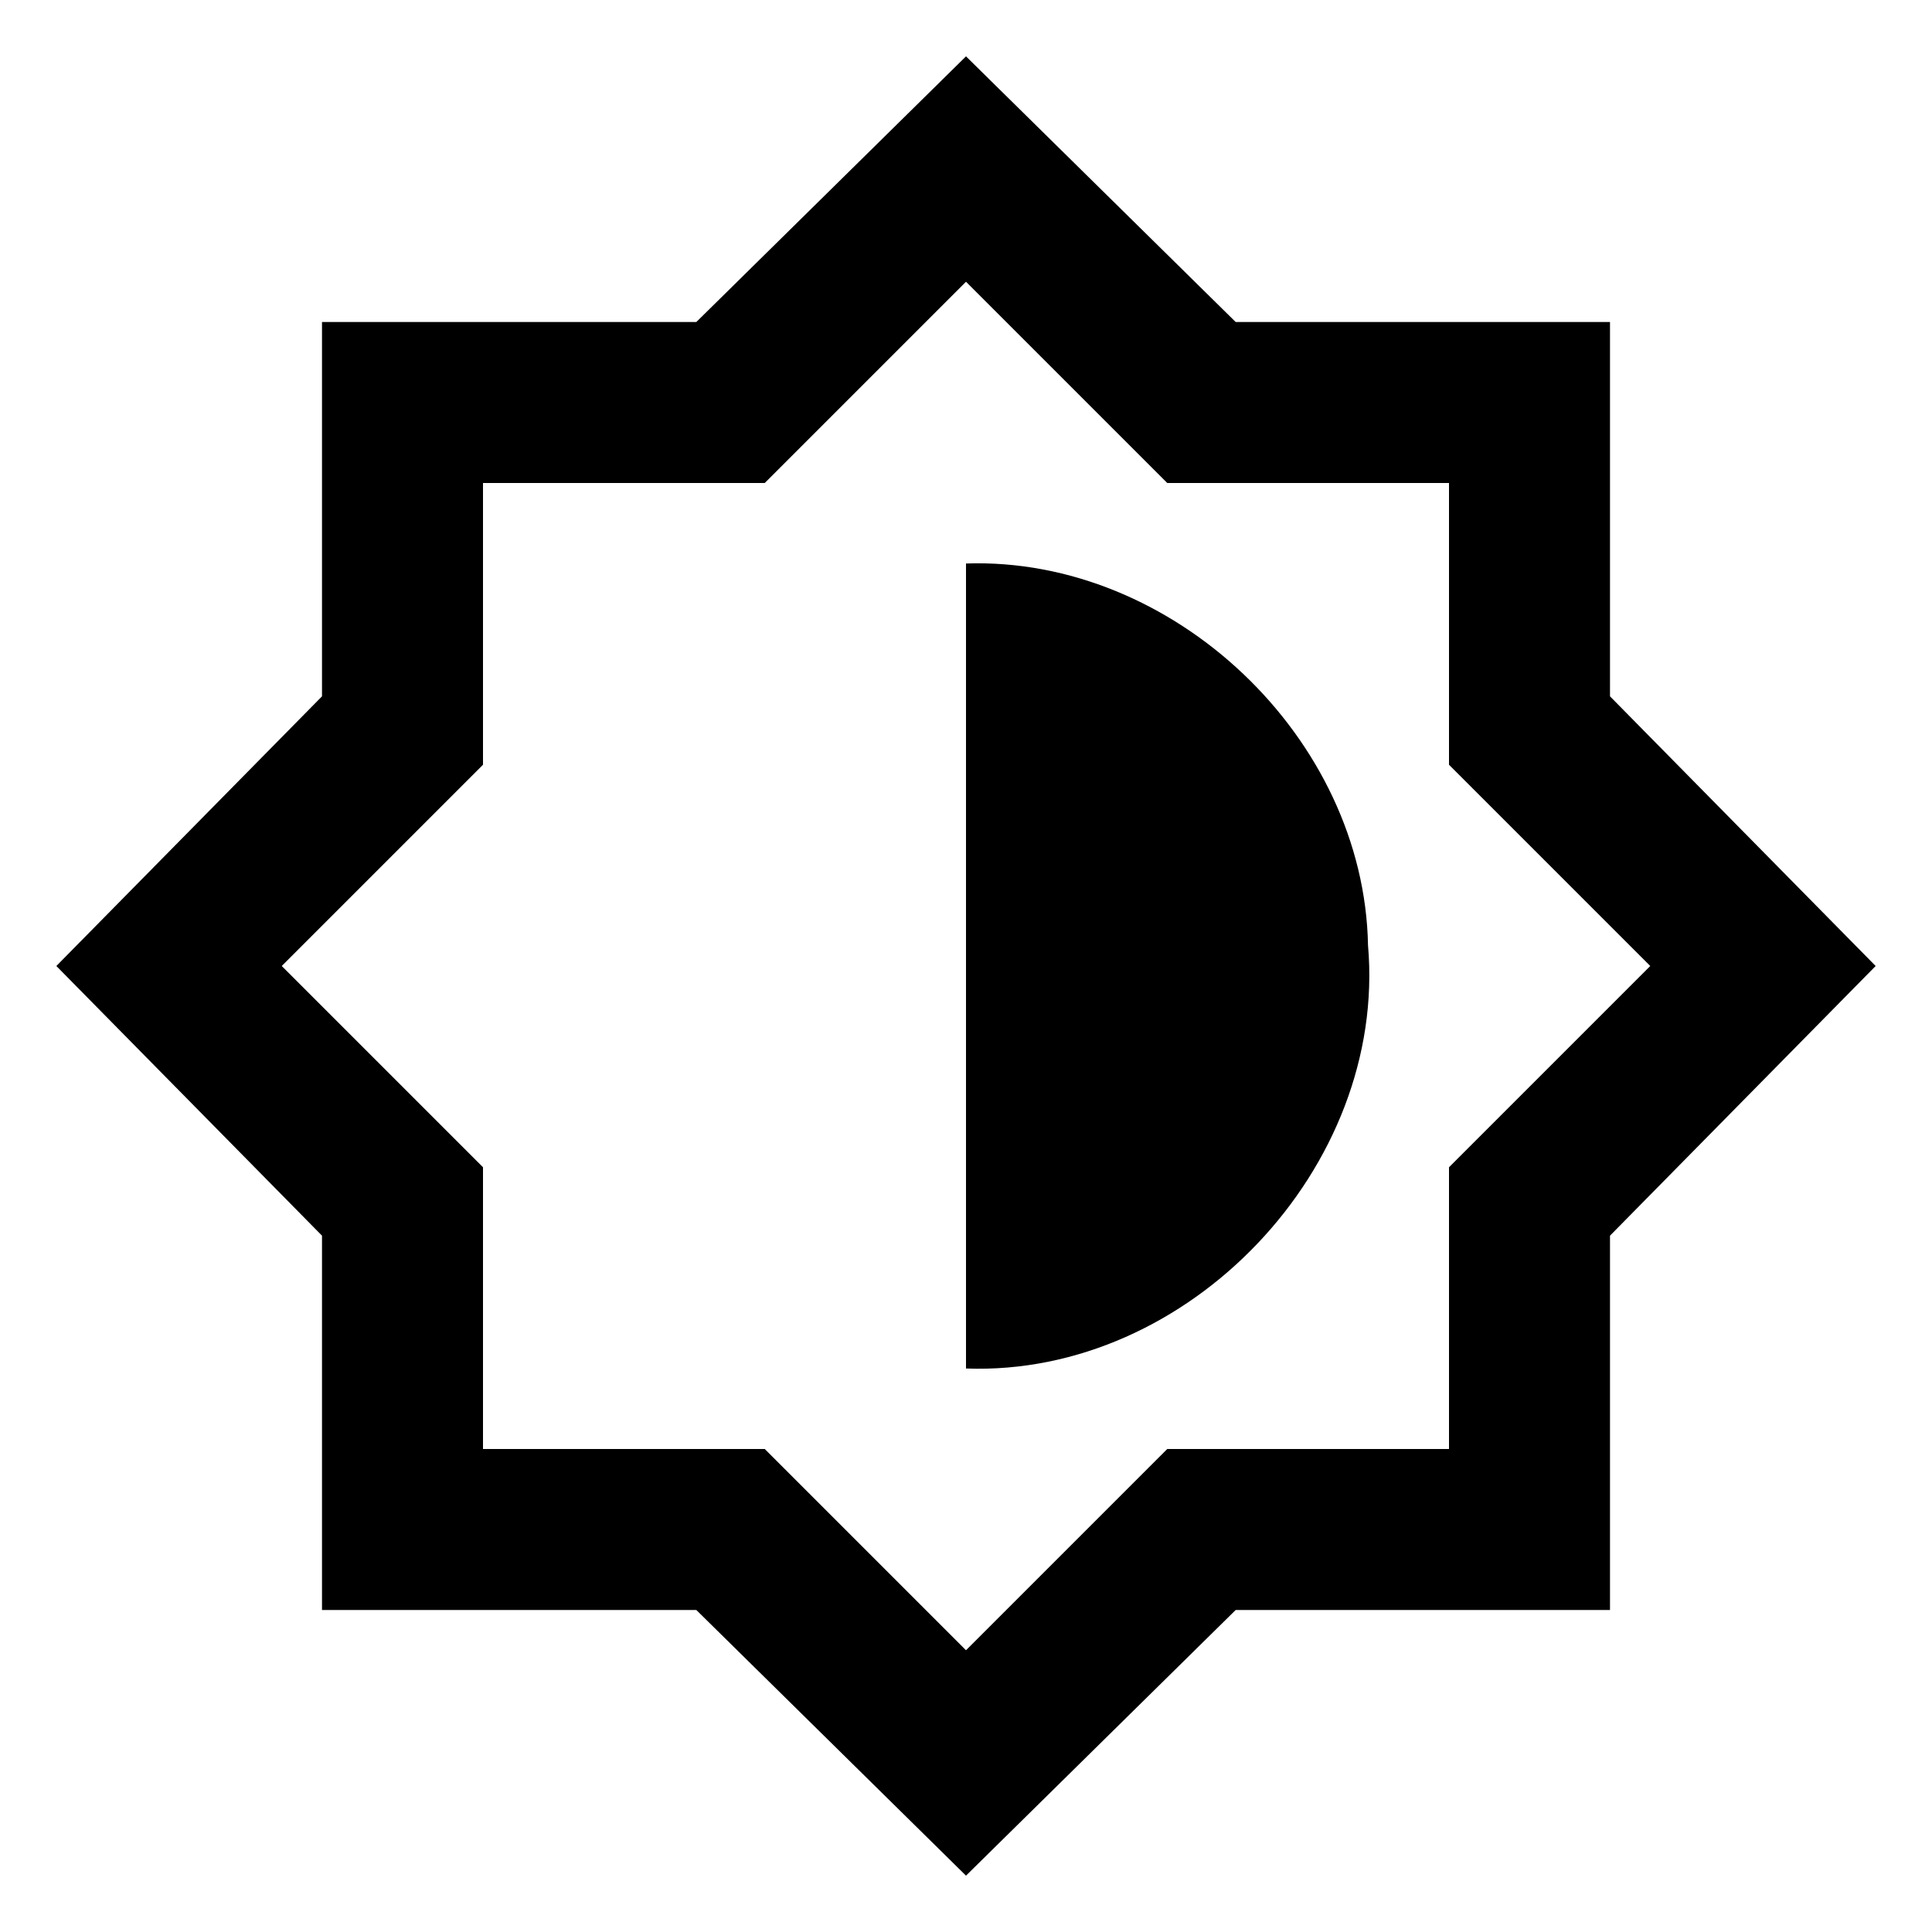
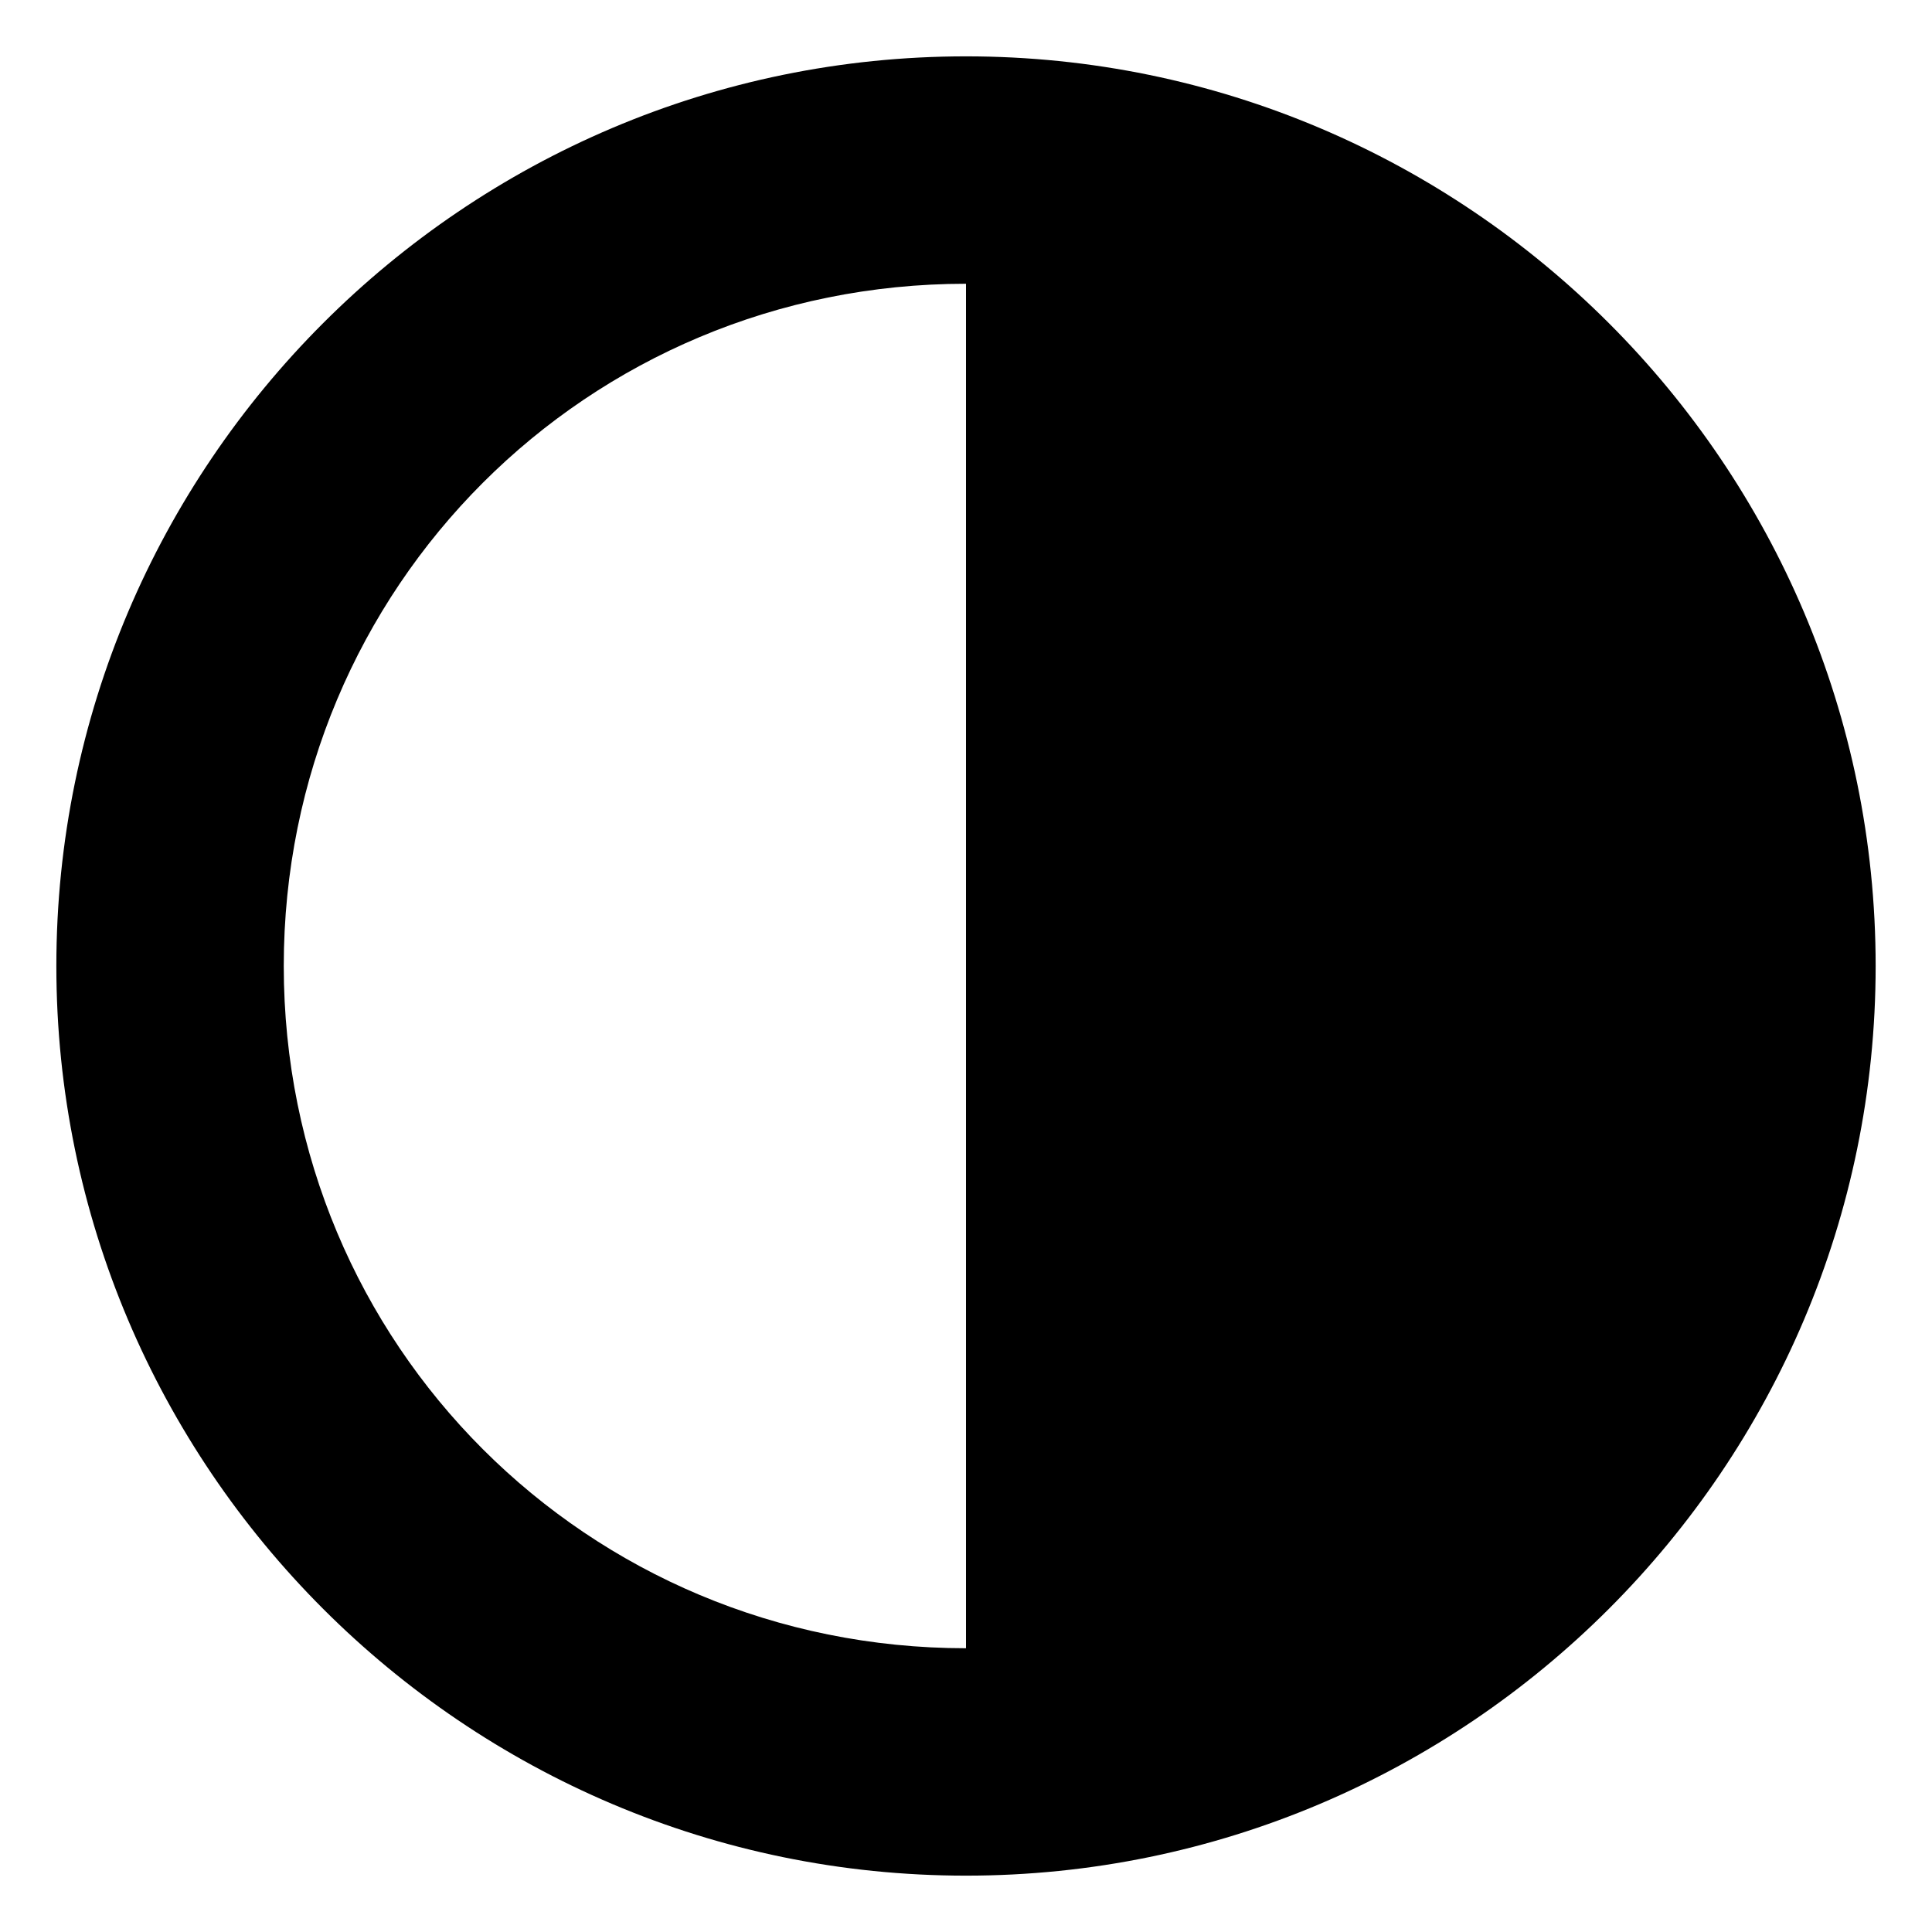
<svg xmlns="http://www.w3.org/2000/svg" height="24" viewBox="0 0 24 24" width="24" version="1.1" id="svg1">
  <defs id="defs1" />
-   <path d="M 12,23.3 C 10.883,22.2 9.767,21.1 8.65,20 7.1,20 5.55,20 4,20 4,18.45 4,16.9 4,15.35 2.9,14.233 1.8,13.117 0.7,12 1.8,10.883 2.9,9.767 4,8.65 4,7.1 4,5.55 4,4 5.55,4 7.1,4 8.65,4 9.767,2.9 10.883,1.8 12,0.7 c 1.117,1.1 2.233,2.2 3.35,3.3 1.55,0 3.1,0 4.65,0 0,1.55 0,3.1 0,4.65 1.1,1.117 2.2,2.233 3.3,3.35 -1.1,1.117 -2.2,2.233 -3.3,3.35 0,1.55 0,3.1 0,4.65 -1.55,0 -3.1,0 -4.65,0 -1.117,1.1 -2.233,2.2 -3.35,3.3 z M 12,17 c 2.768,0.102 5.234,-2.5 4.994,-5.257 C 16.947,9.167 14.576,6.913 12,7 c 0,3.333 0,6.667 0,10 z m 0,3.5 c 0.833,-0.833 1.667,-1.667 2.5,-2.5 1.167,0 2.333,0 3.5,0 0,-1.167 0,-2.333 0,-3.5 0.833,-0.833 1.667,-1.667 2.5,-2.5 C 19.667,11.167 18.833,10.333 18,9.5 18,8.333 18,7.167 18,6 16.833,6 15.667,6 14.5,6 13.667,5.167 12.833,4.333 12,3.5 11.167,4.333 10.333,5.167 9.5,6 8.333,6 7.167,6 6,6 6,7.167 6,8.333 6,9.5 5.167,10.333 4.333,11.167 3.5,12 c 0.833,0.833 1.667,1.667 2.5,2.5 0,1.167 0,2.333 0,3.5 1.167,0 2.333,0 3.5,0 0.833,0.833 1.667,1.667 2.5,2.5 z" fill="currentColor" id="path1" style="stroke-width:0.025" />
+   <path d="M 12,0.7 C 5.771,0.7 0.7,5.771 0.7,12 0.7,18.229 5.771,23.3 12,23.3 18.229,23.3 23.3,18.229 23.3,12 23.3,5.771 18.229,0.7 12,0.7 Z m 0,2.825 v 16.95 C 7.294,20.475 3.525,16.706 3.525,12 3.525,7.294 7.294,3.525 12,3.525 Z m 0,0" fill="#222222" id="path1-5" style="display:inline;stroke-width:1.413;fill:#000000;fill-opacity:1" />
</svg>
